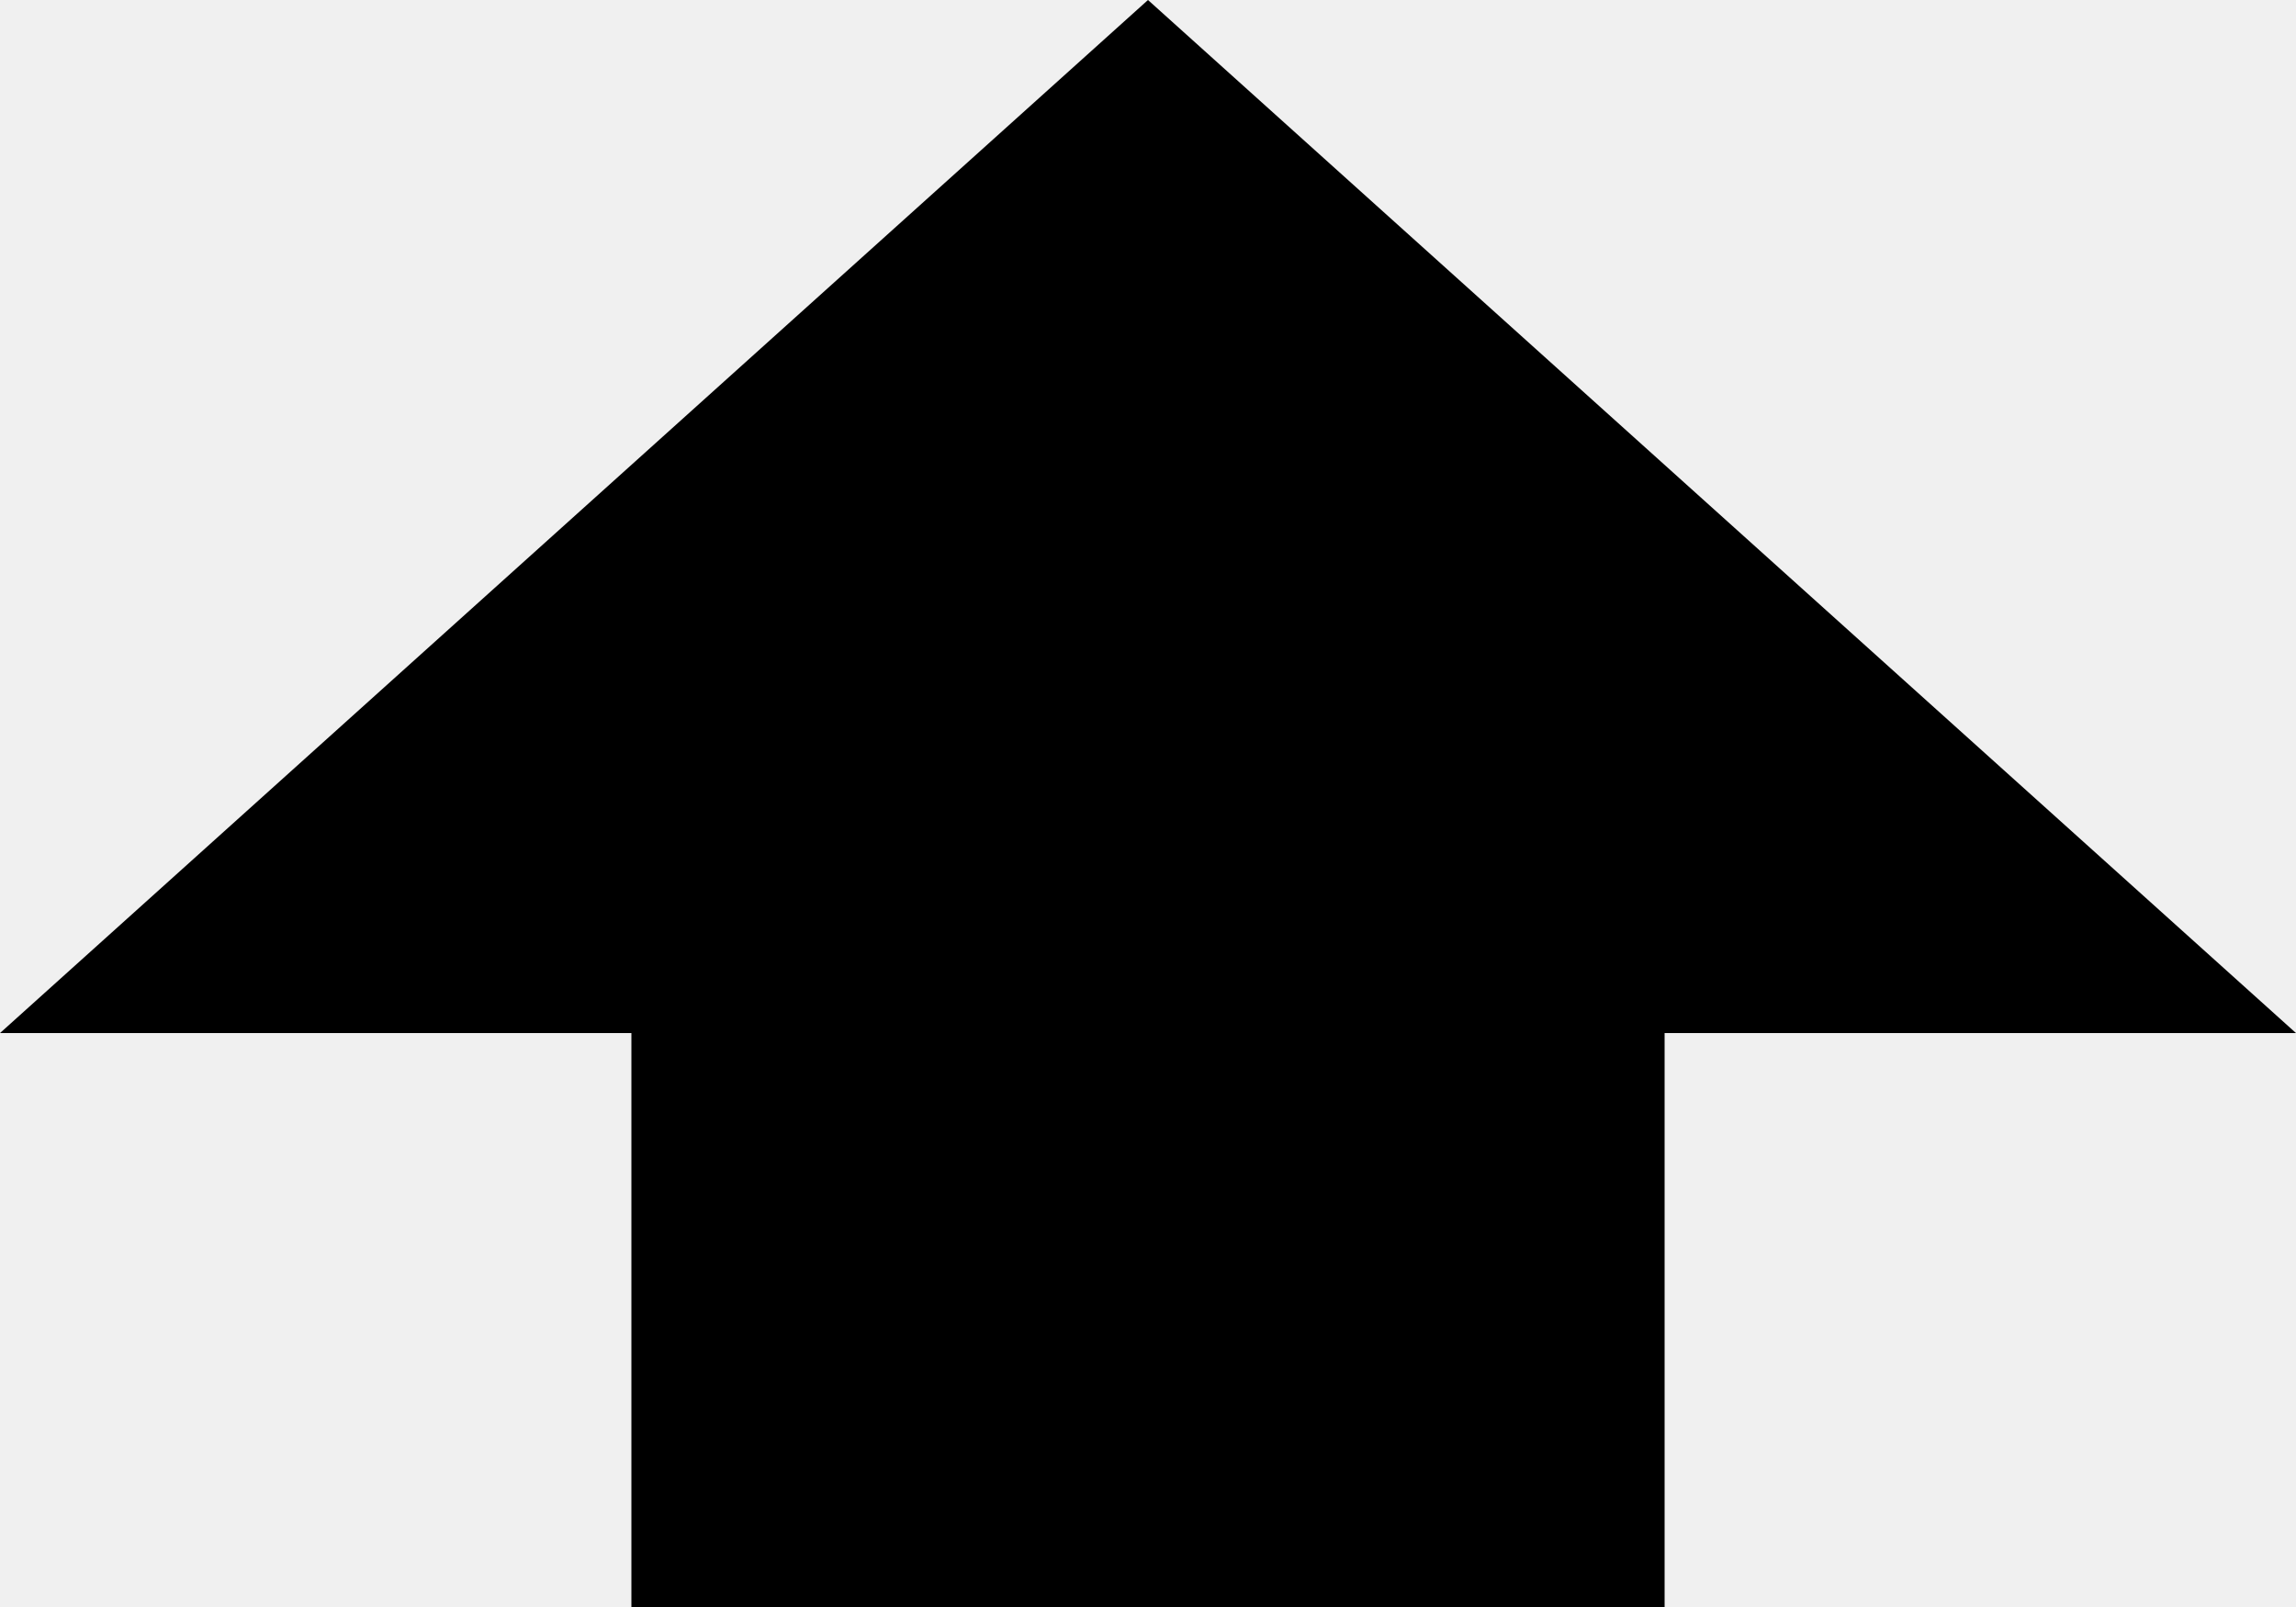
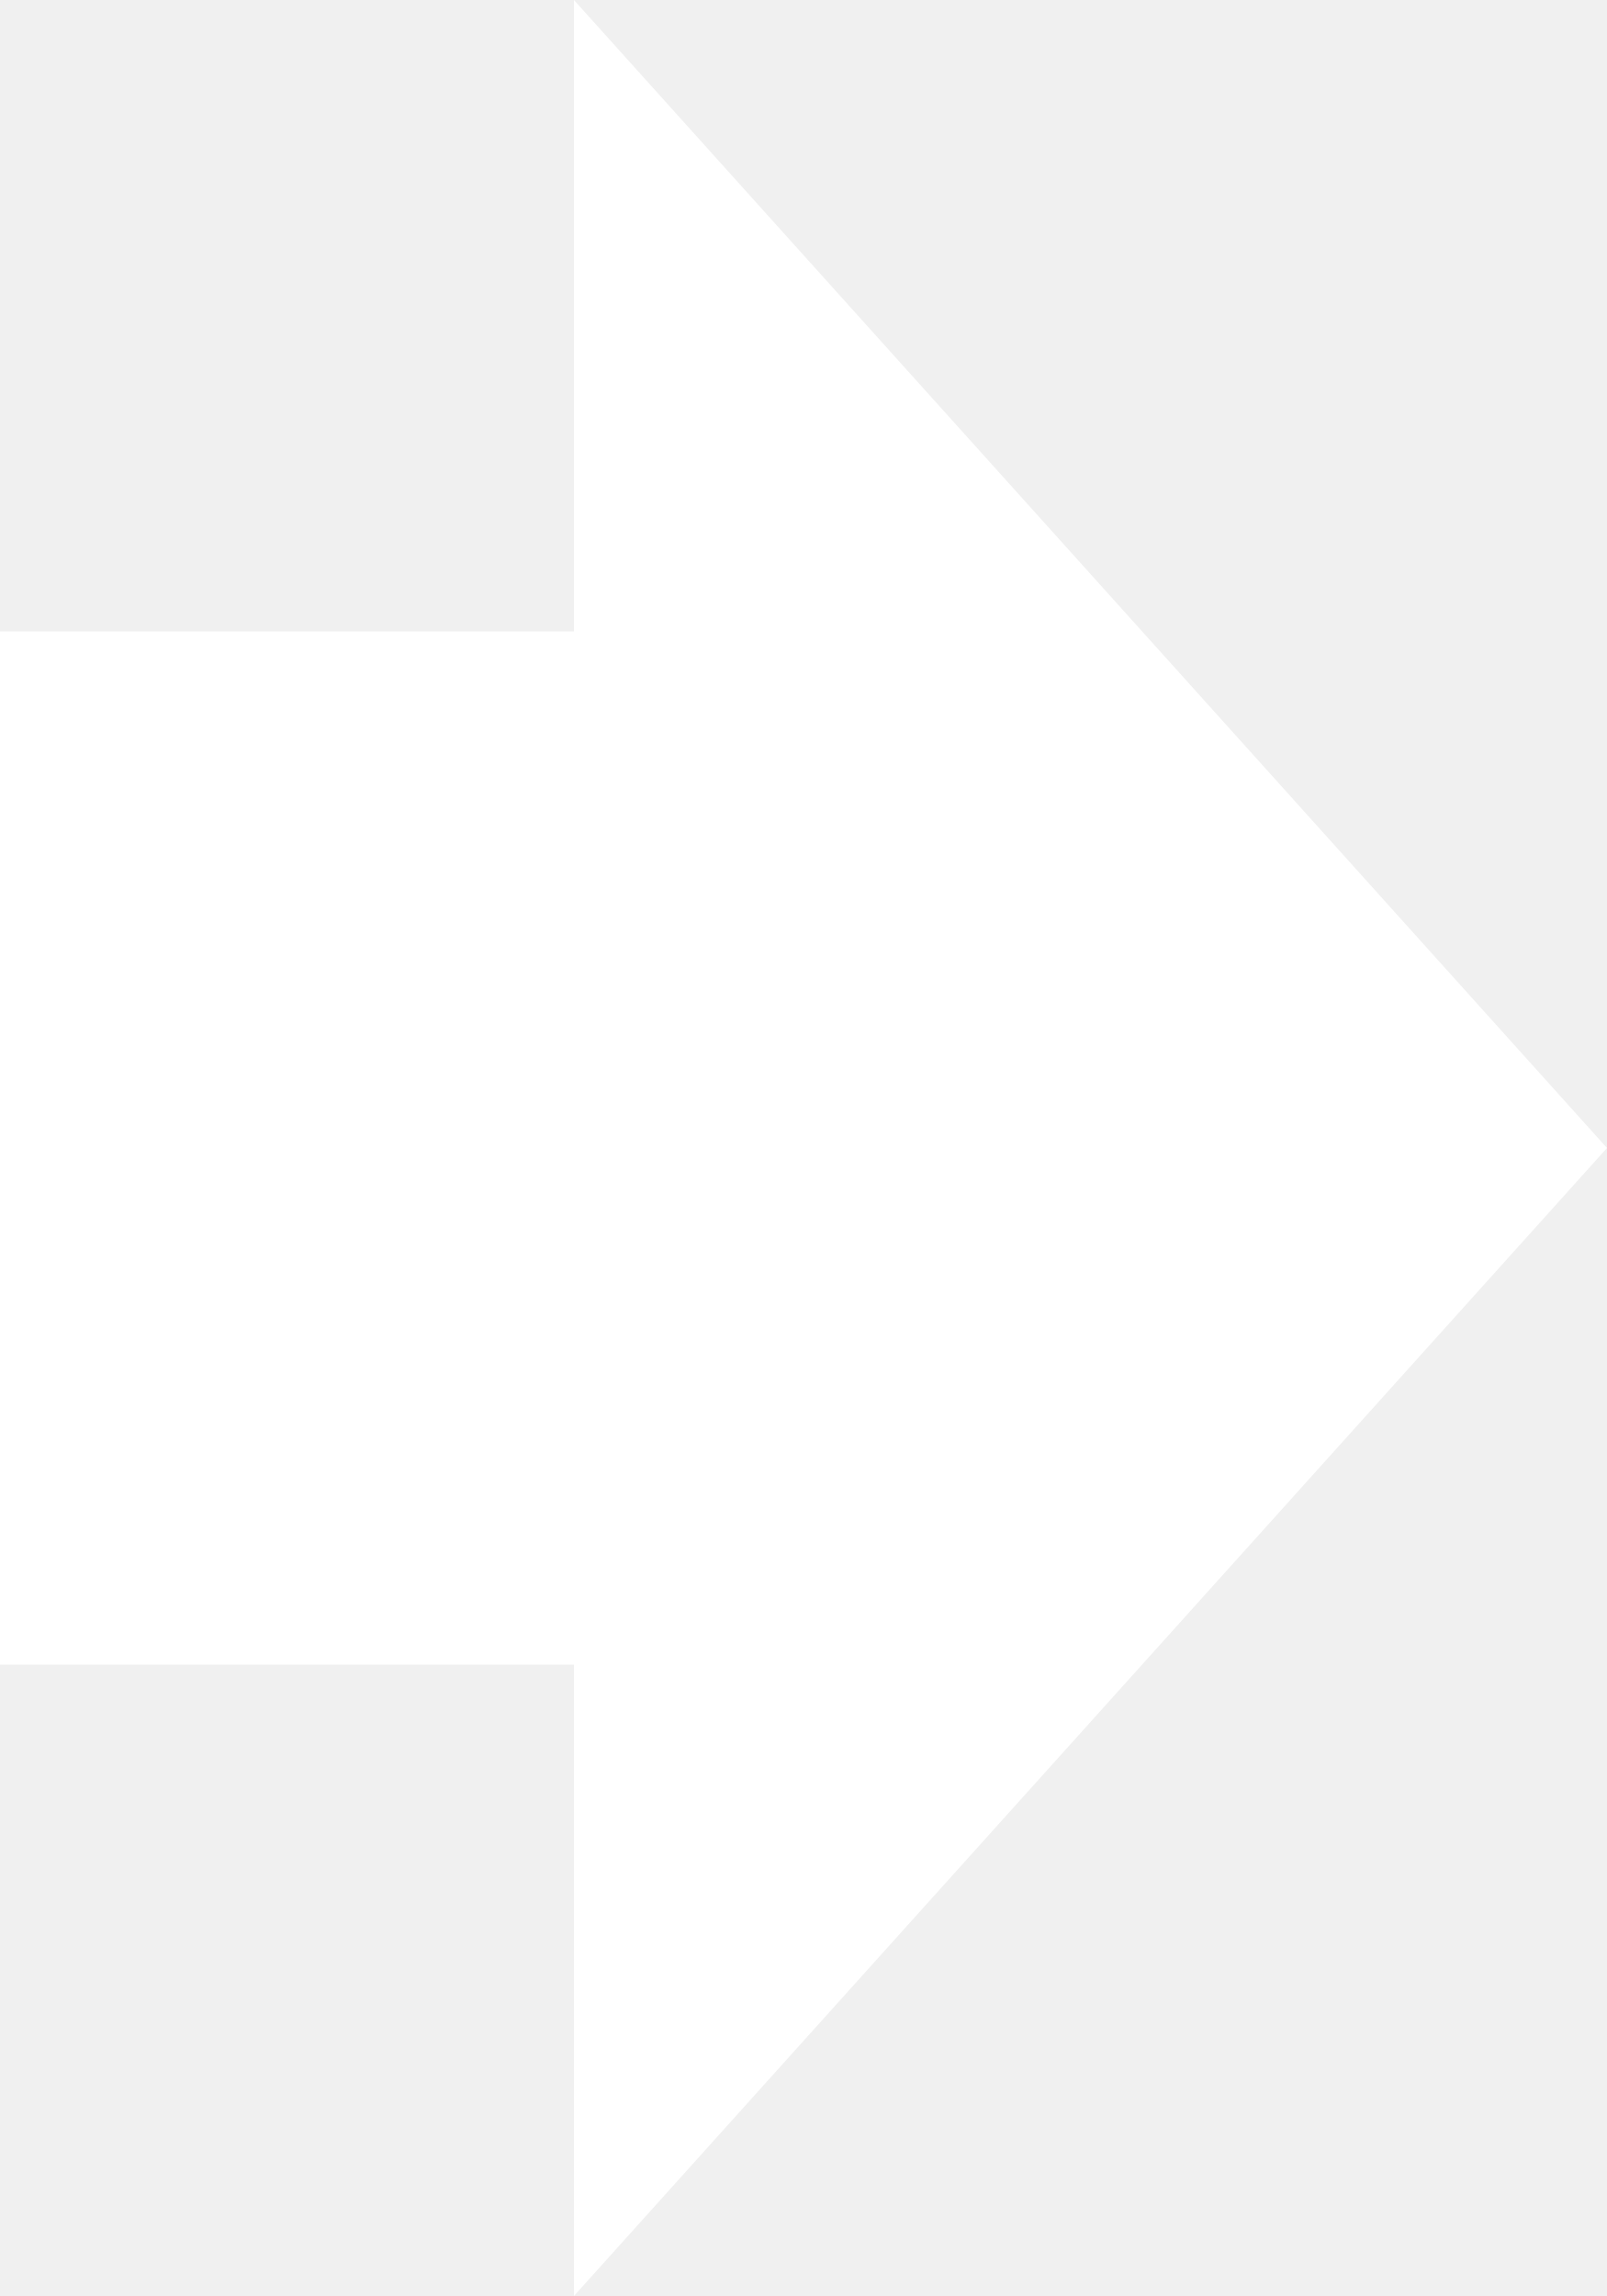
- <svg xmlns="http://www.w3.org/2000/svg" width="200px" height="140px" viewBox="0 0 200 140" version="1.1">
-   <polygon id="路径" points="0 90 100 0 200 90 145 90 145 140 55 140 55 90" fill="#000000" fill-opacity="1" />
+ <svg xmlns="http://www.w3.org/2000/svg" width="140px" height="200px" viewBox="0 0 140 200" version="1.1">
+   <polygon id="路径" points="50 1.2246468e-15 140 100 50 200 50 145 0 145 0 55 50 55" fill="#ffffff" fill-opacity="1" />
</svg>
